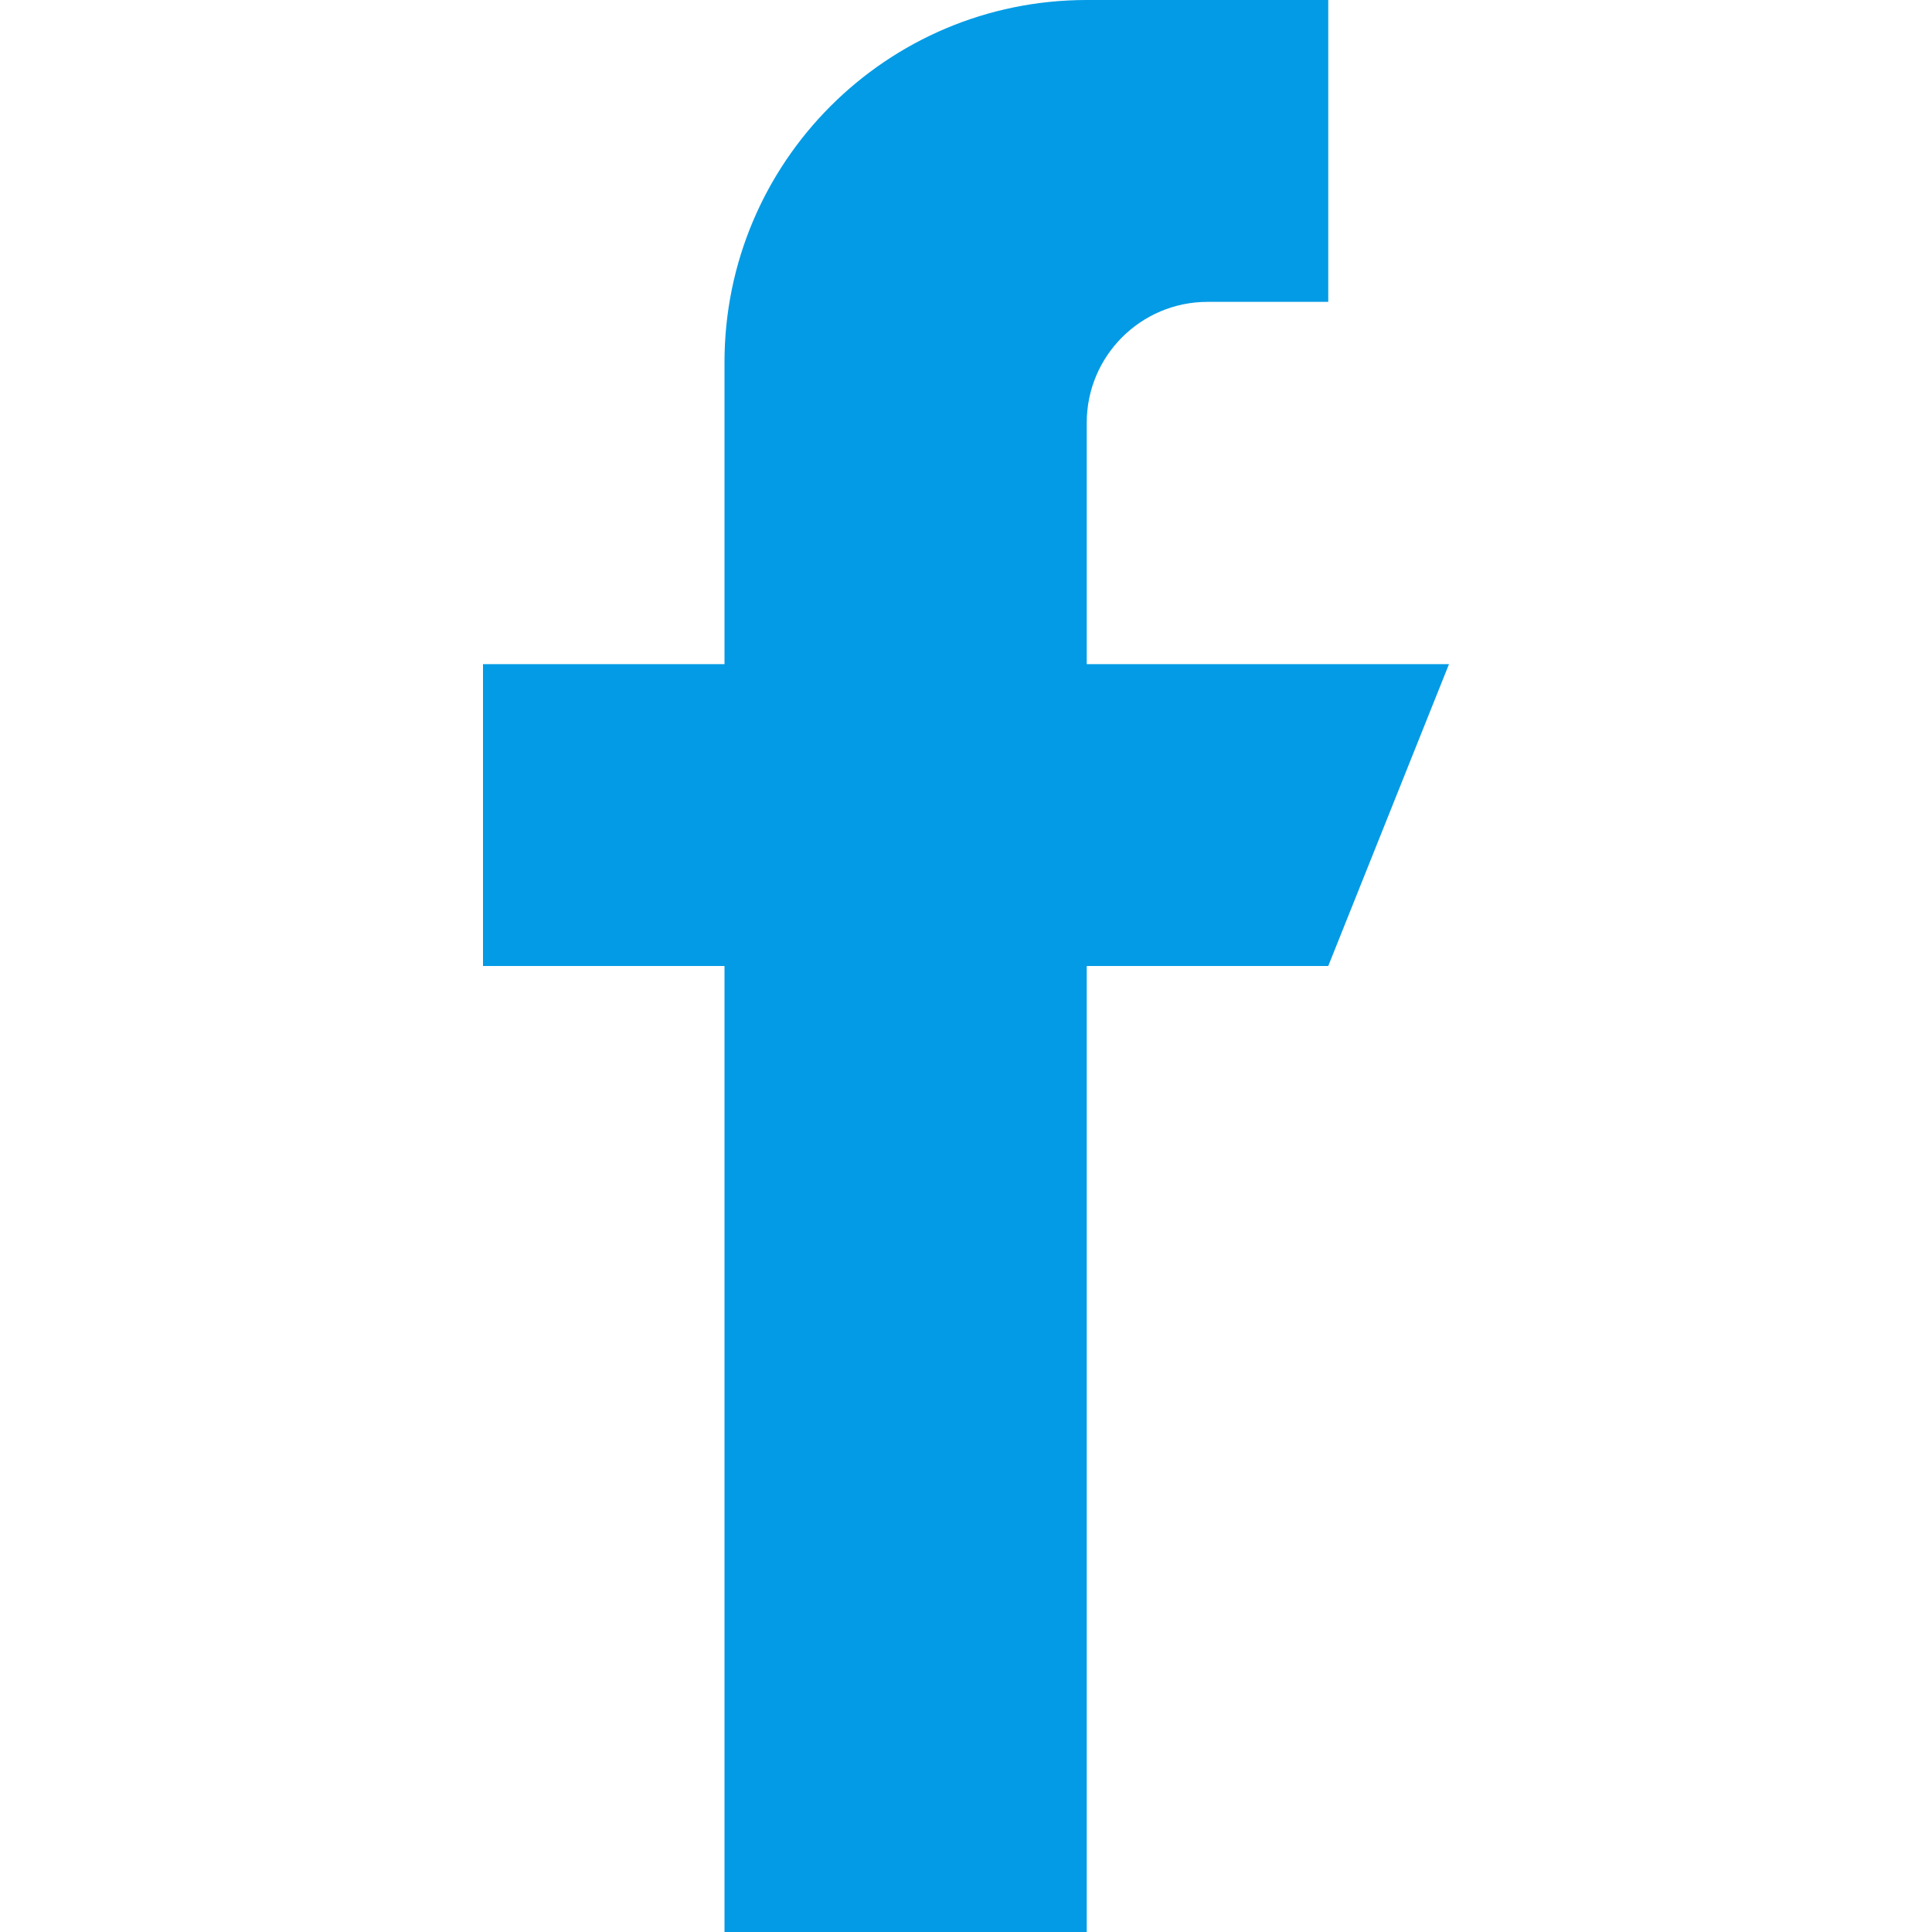
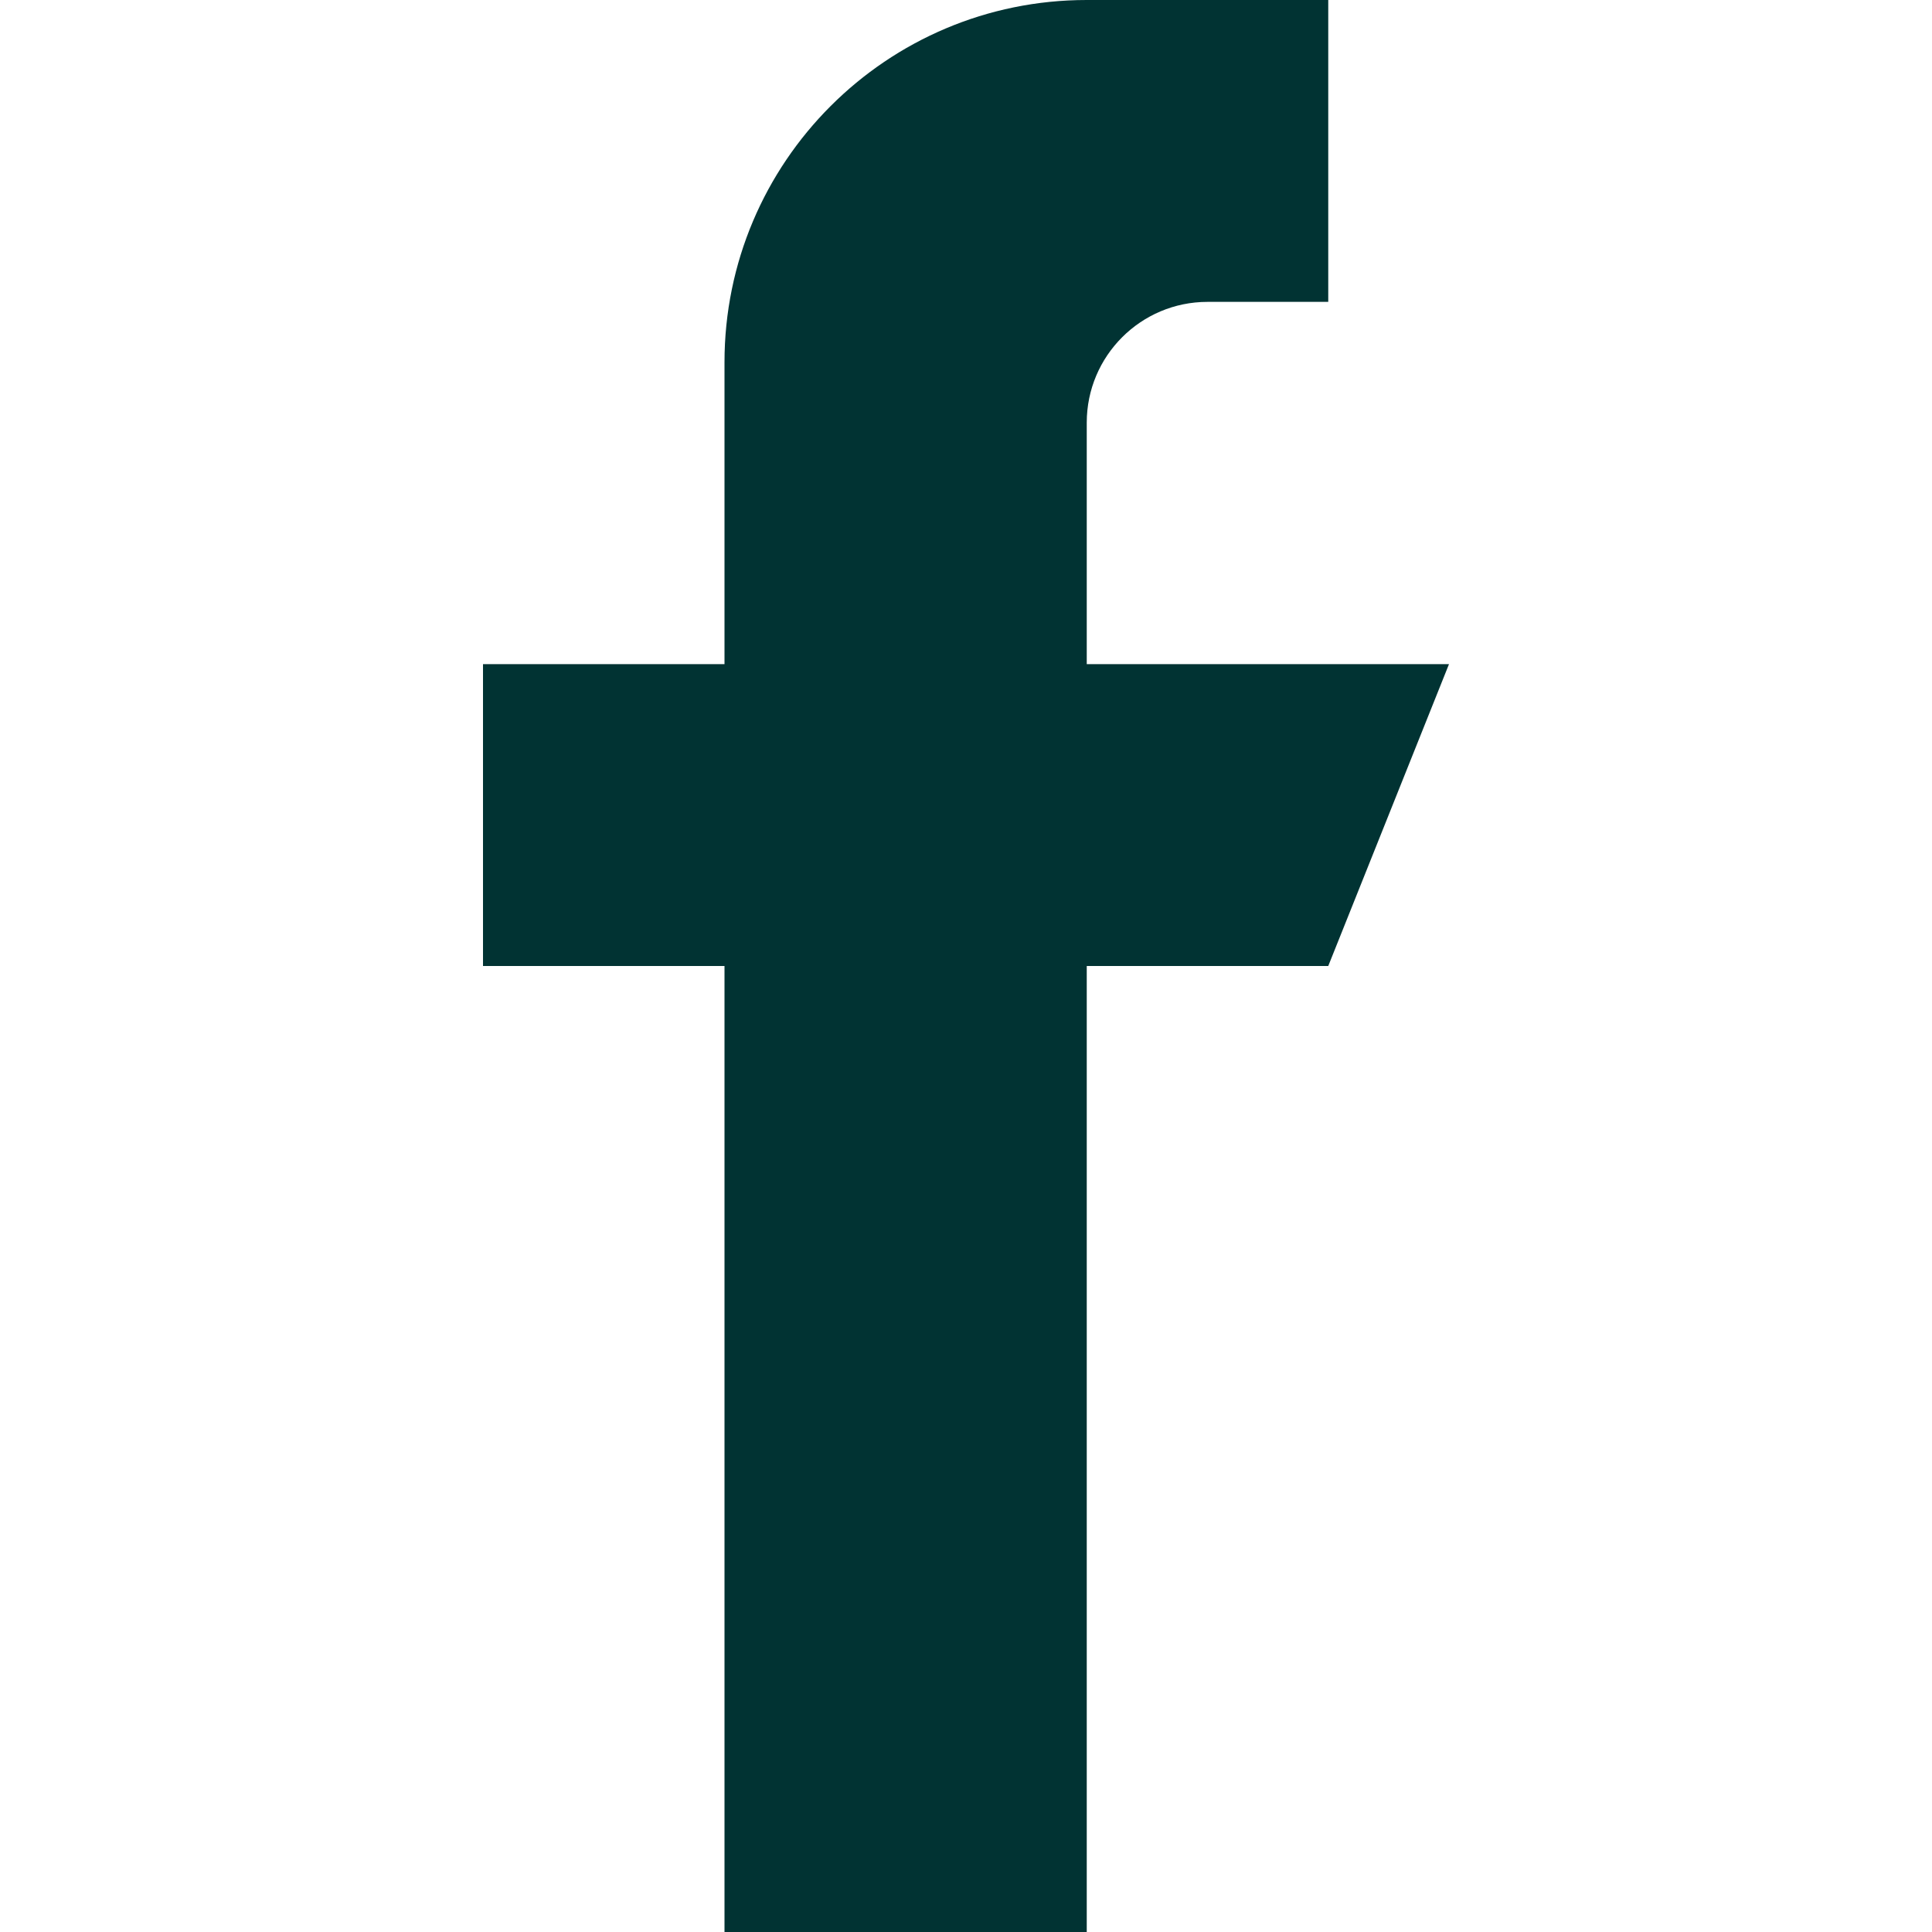
<svg xmlns="http://www.w3.org/2000/svg" version="1.1" id="Capa_1" x="0px" y="0px" viewBox="0 0 512 512" style="enable-background:new 0 0 512 512;" xml:space="preserve">
-   <path style="fill:#039be5;" d="M384,176h-96v-64c0-17.664,14.336-32,32-32h32V0h-64l0,0c-53.024,0-96,42.976-96,96v80h-64v80h64v256  h96V256h64L384,176z" />
+   <path style="fill:#013333;" d="M384,176h-96v-64c0-17.664,14.336-32,32-32h32V0h-64l0,0c-53.024,0-96,42.976-96,96v80h-64v80h64v256  h96V256h64L384,176z" />
  <g>
</g>
  <g>
</g>
  <g>
</g>
  <g>
</g>
  <g>
</g>
  <g>
</g>
  <g>
</g>
  <g>
</g>
  <g>
</g>
  <g>
</g>
  <g>
</g>
  <g>
</g>
  <g>
</g>
  <g>
</g>
  <g>
</g>
</svg>
